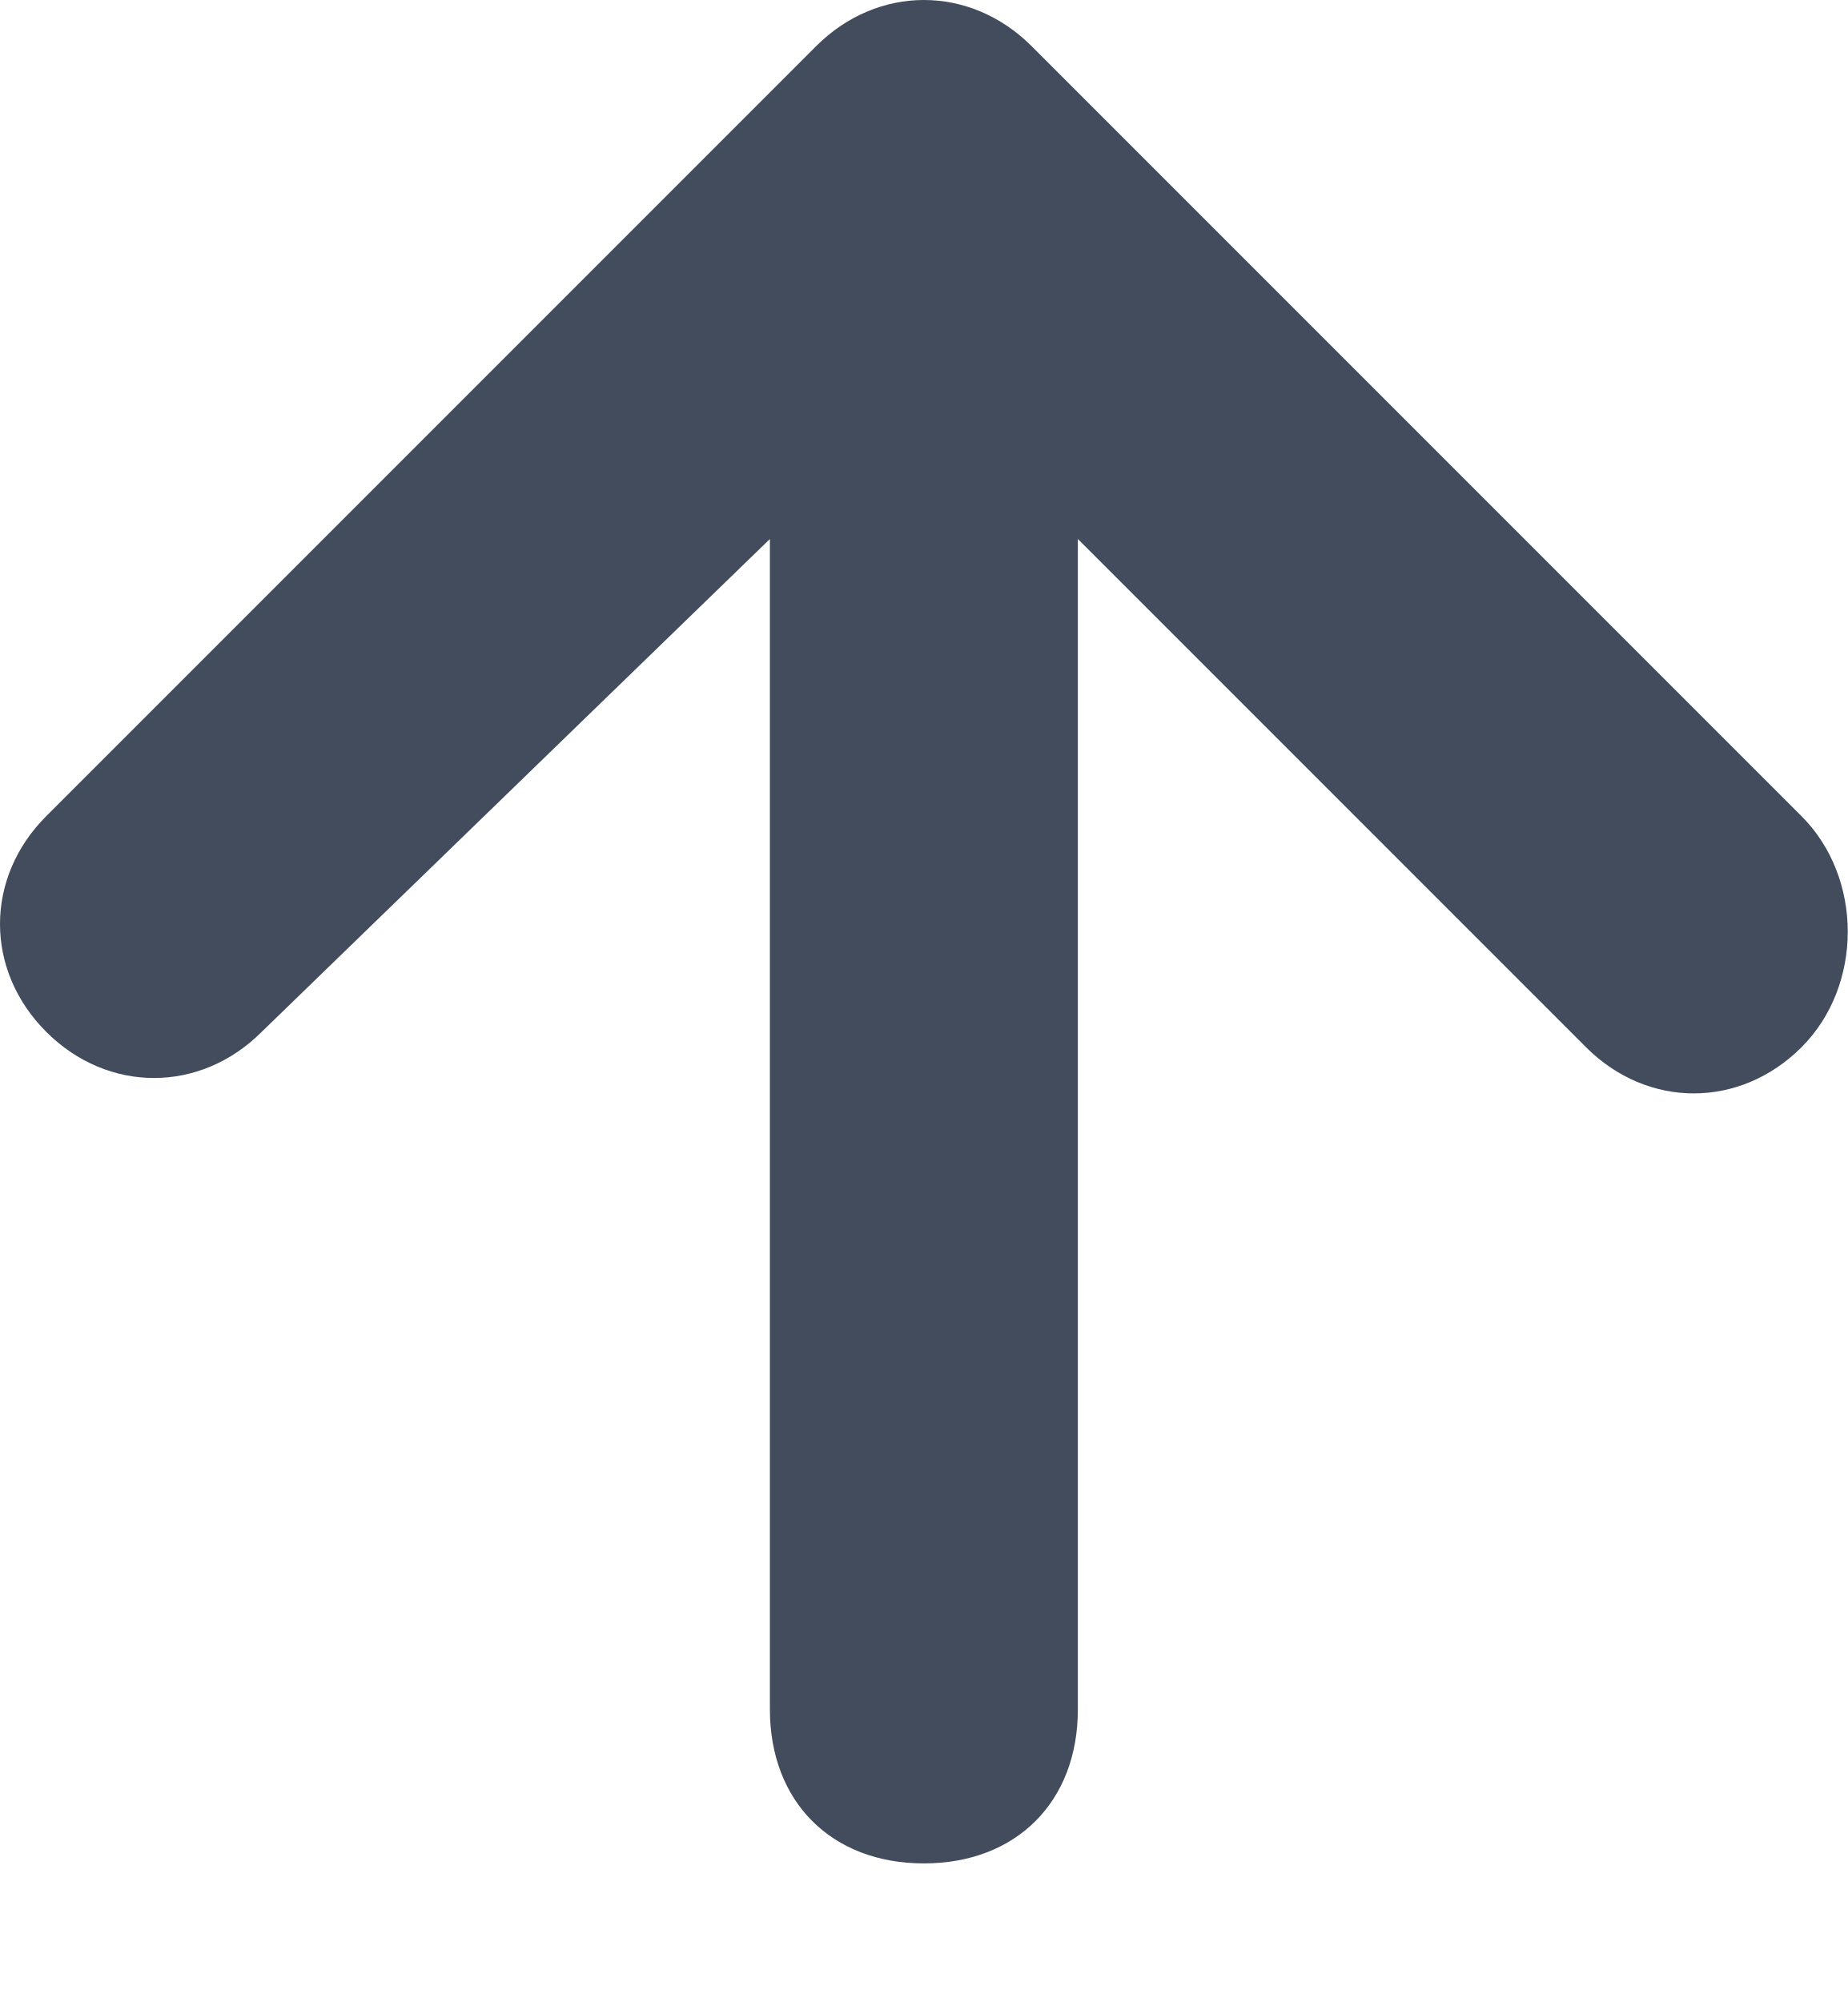
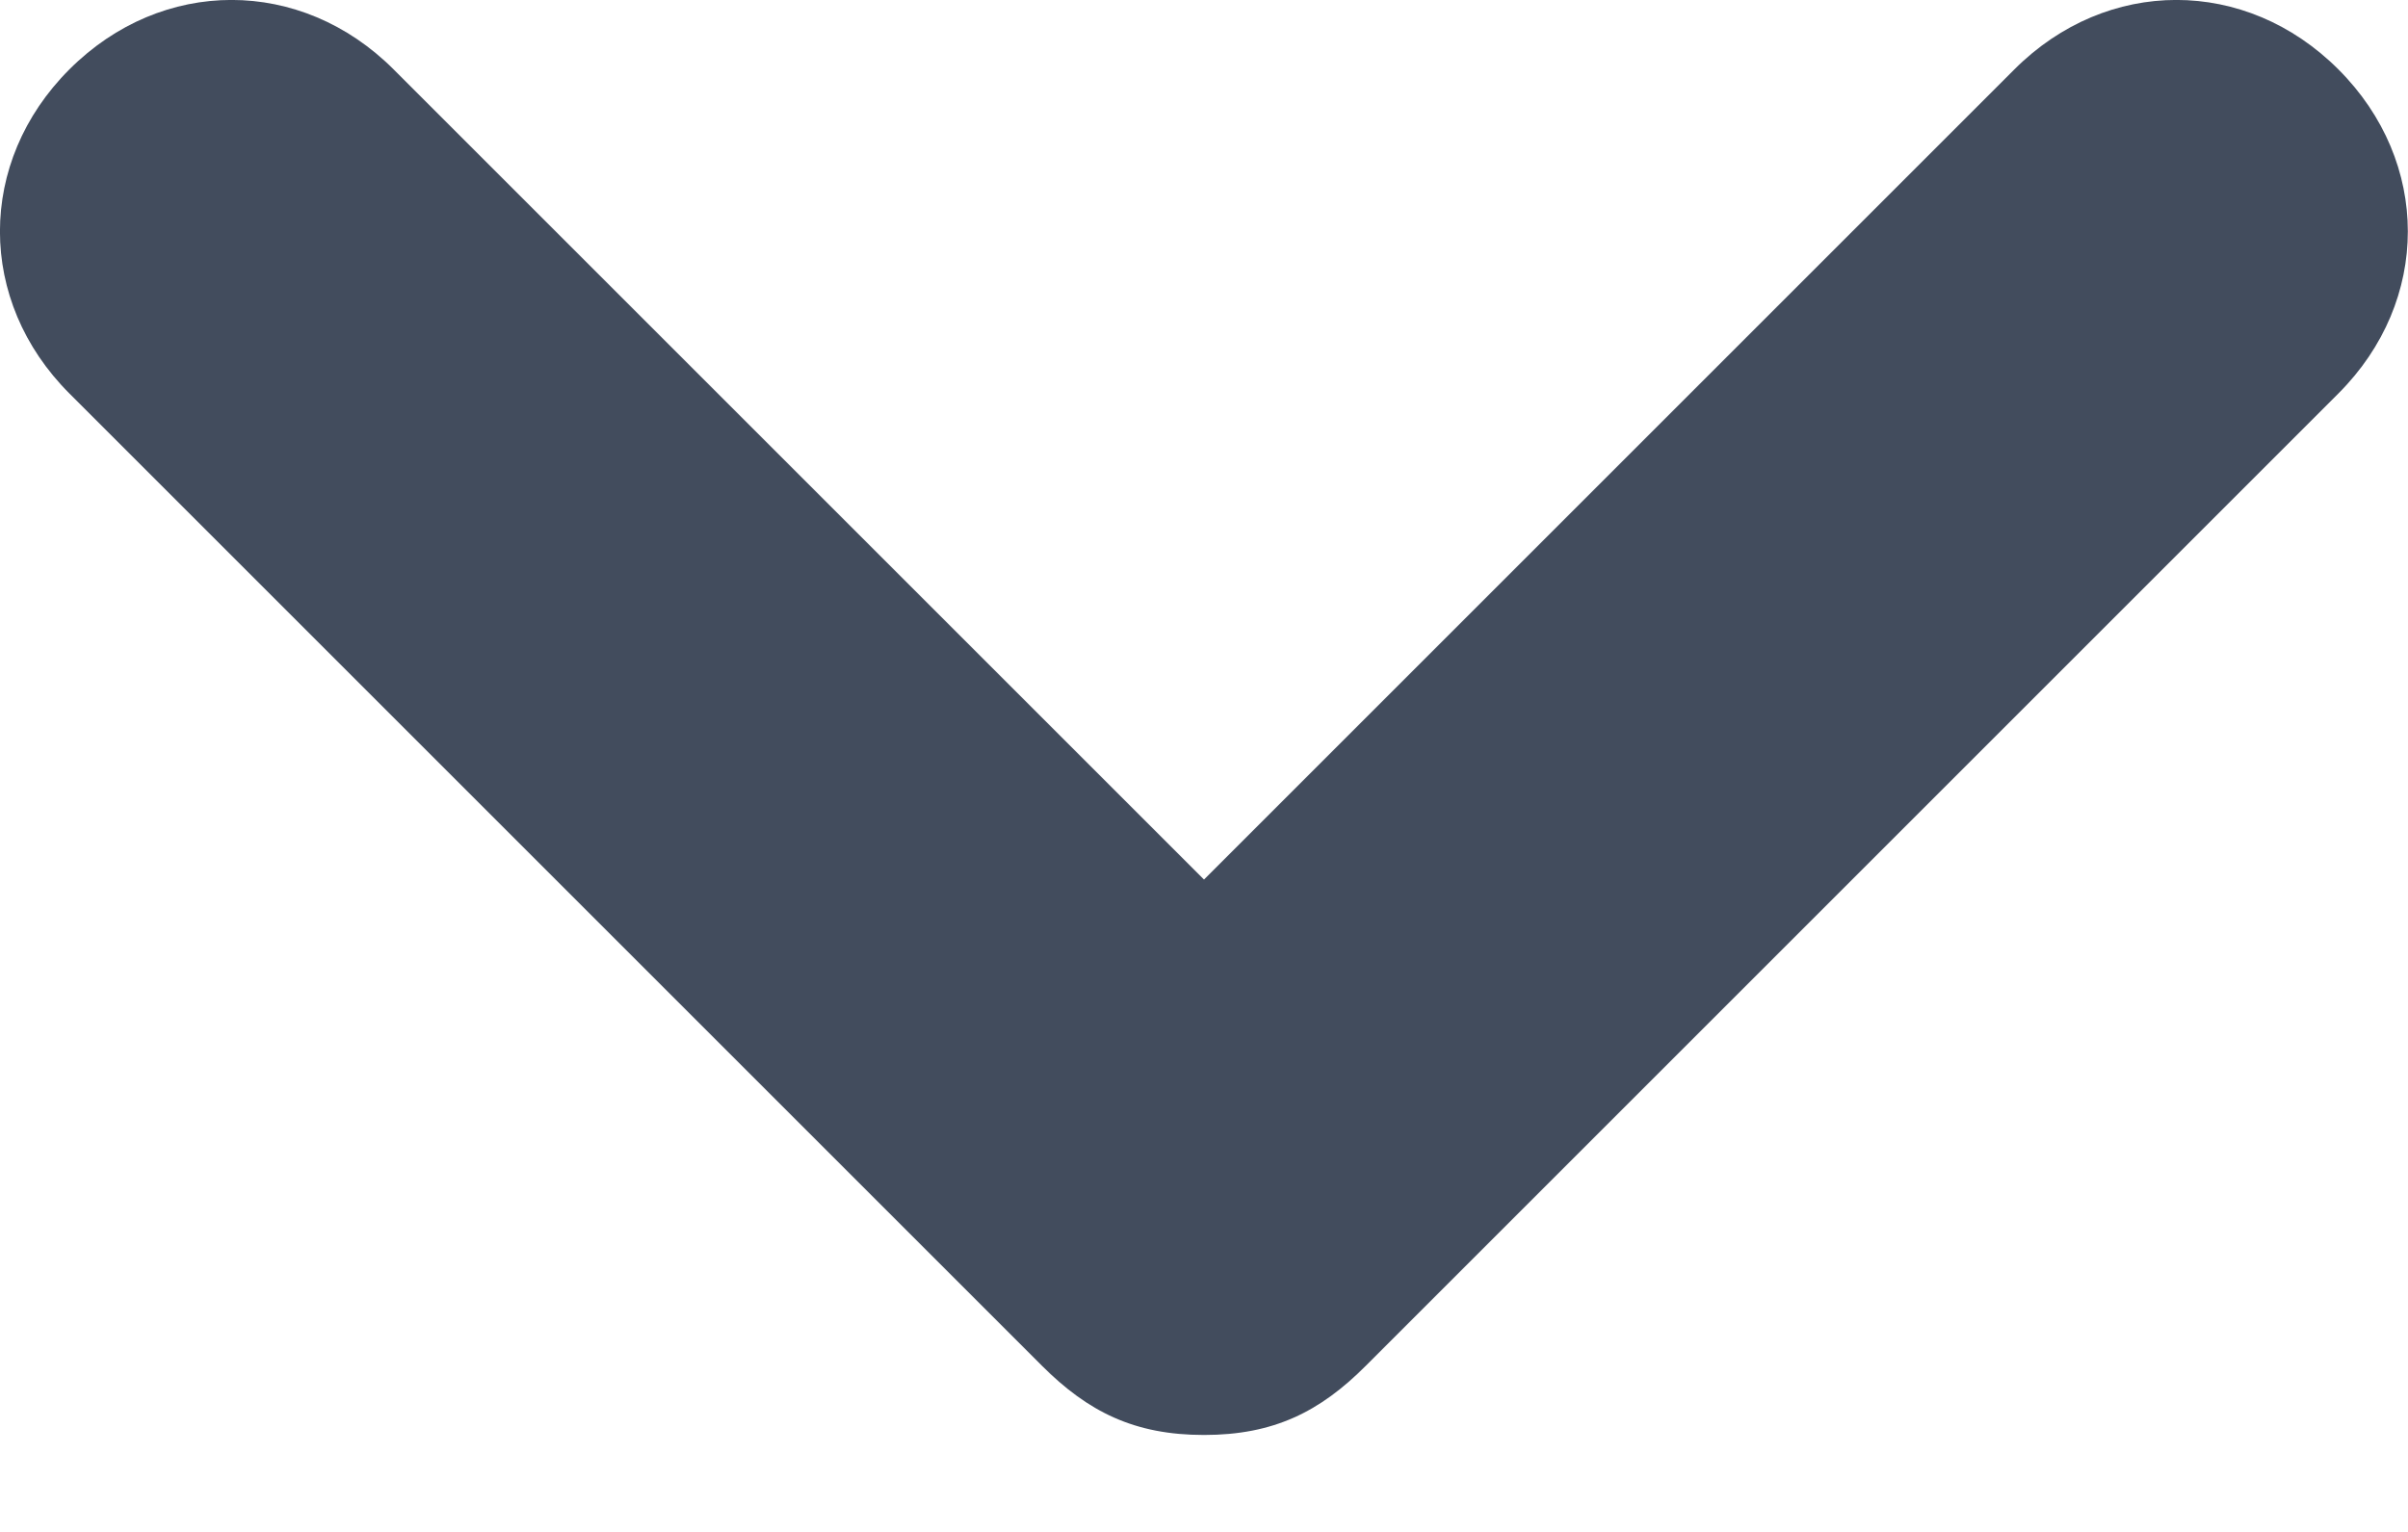
- <svg xmlns="http://www.w3.org/2000/svg" width="12" height="13" viewBox="0 0 12 13" fill="none">
-   <path d="M11.7 5.3L6.7 0.3C6.3 -0.1 5.7 -0.1 5.3 0.3L0.3 5.3C-0.1 5.7 -0.1 6.3 0.3 6.7C0.7 7.1 1.3 7.1 1.7 6.7L5 3.5V11.1C5 11.7 5.4 12.1 6 12.1C6.6 12.1 7 11.7 7 11.1V3.5L10.3 6.8C10.7 7.2 11.3 7.2 11.7 6.8C12.1 6.4 12.1 5.7 11.7 5.3Z" fill="#424C5D" />
+ <svg xmlns="http://www.w3.org/2000/svg" width="11" height="7" viewBox="0 0 11 7" fill="none">
+   <path d="M10.682 0.317C10.259 -0.106 9.625 -0.106 9.202 0.317L5.5 4.019L1.798 0.317C1.375 -0.106 0.74 -0.106 0.317 0.317C-0.106 0.74 -0.106 1.375 0.317 1.798L4.759 6.24C4.971 6.452 5.183 6.557 5.5 6.557C5.817 6.557 6.029 6.452 6.24 6.24L10.682 1.798C11.105 1.375 11.105 0.74 10.682 0.317Z" fill="#424C5D" />
</svg>
